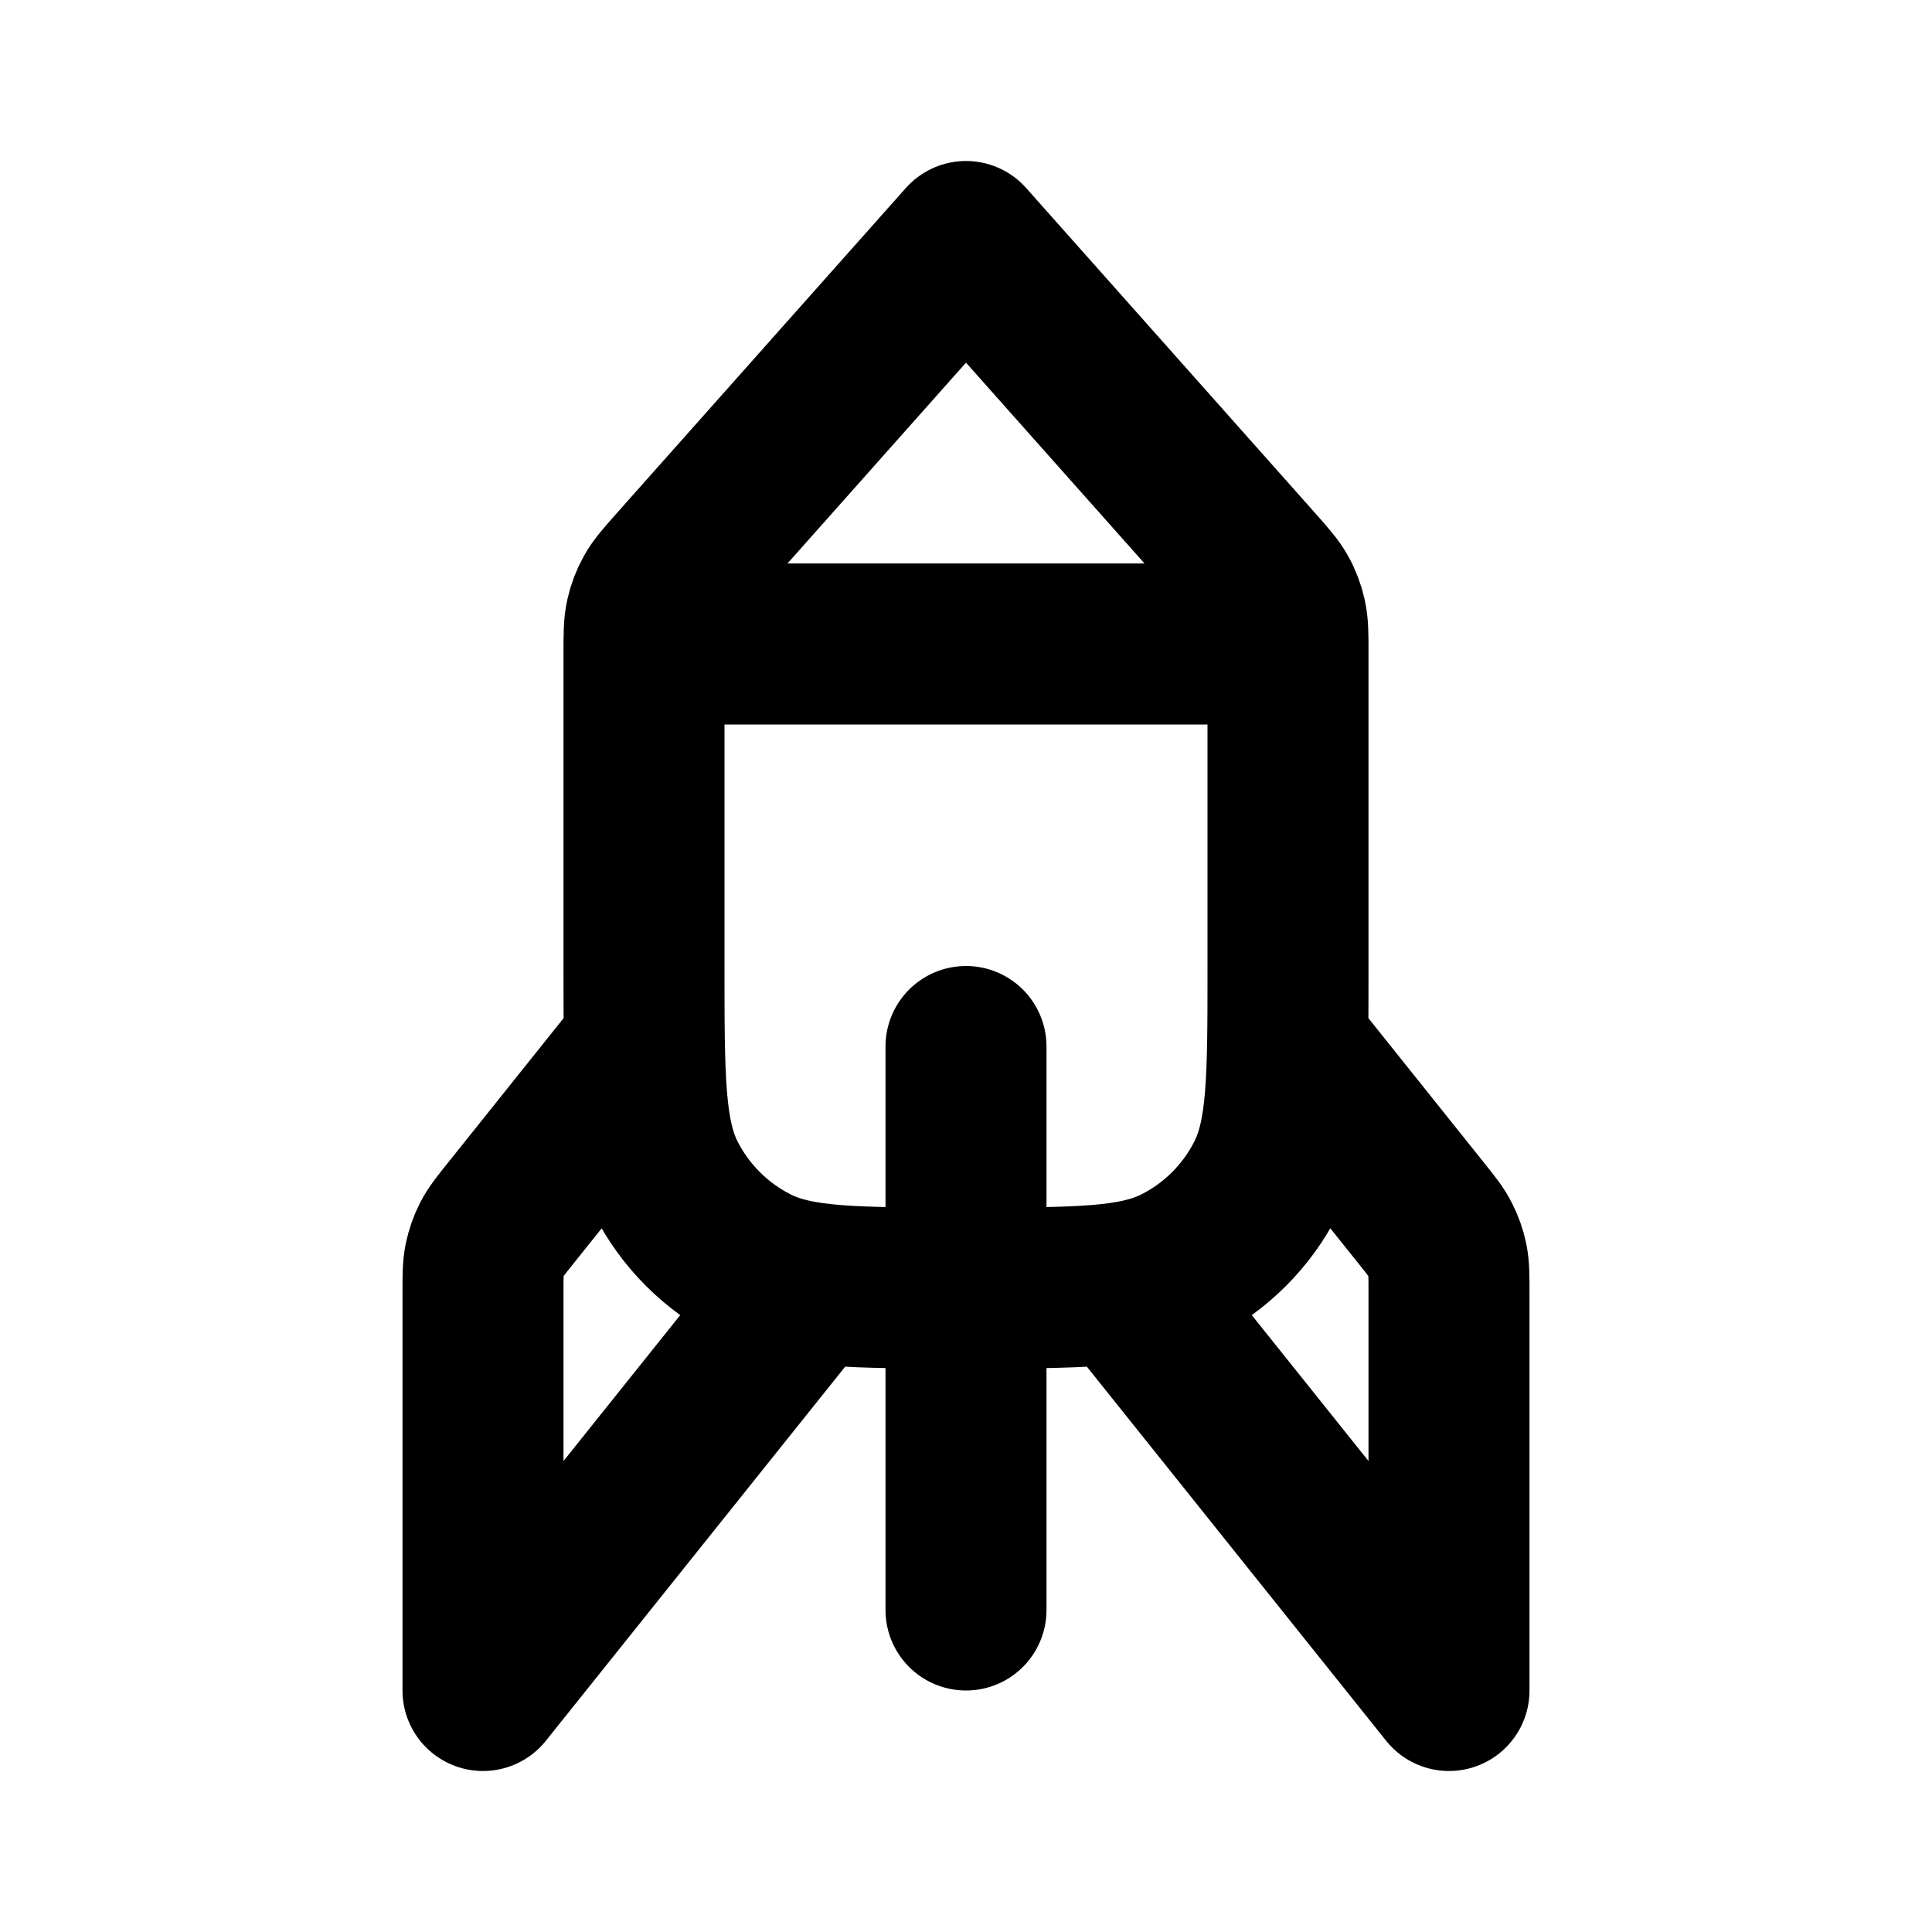
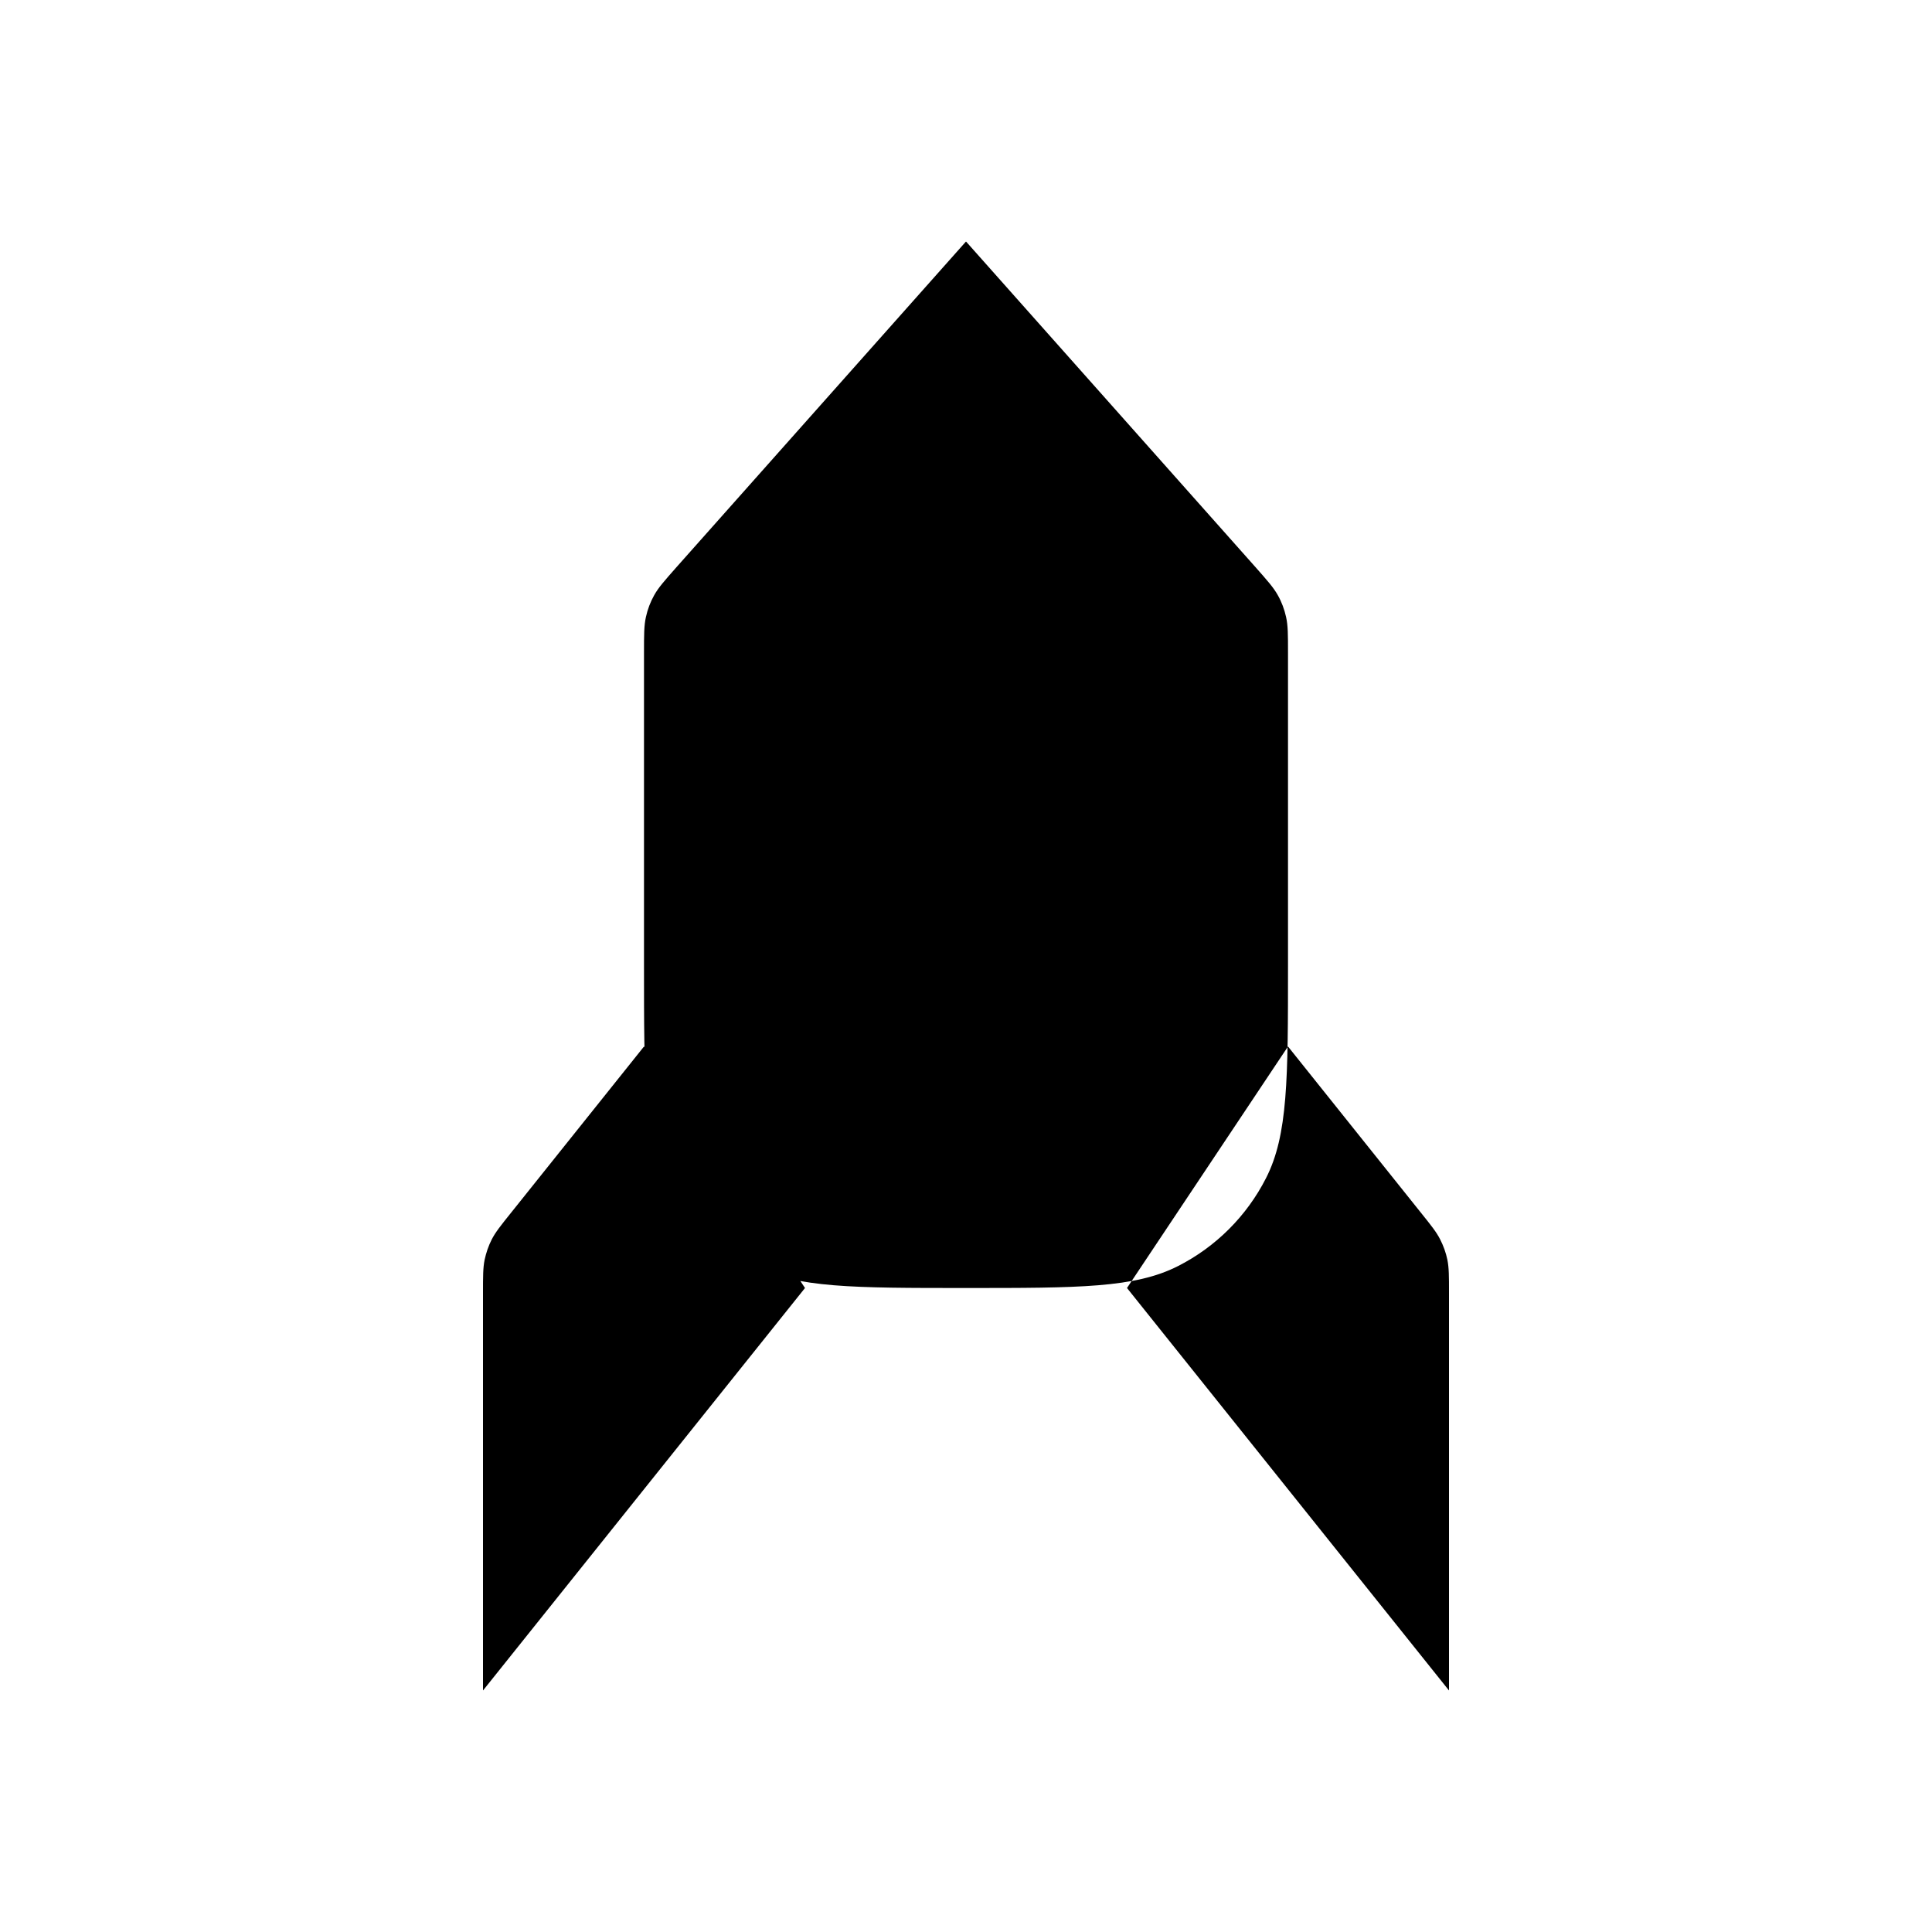
- <svg xmlns="http://www.w3.org/2000/svg" width="800px" height="800px" viewBox="0 0 24 24" fill="none">
-   <path d="M8 13L6.351 15.062C6.221 15.224 6.156 15.305 6.109 15.396C6.068 15.476 6.039 15.562 6.02 15.65C6 15.749 6 15.853 6 16.061V21L10 16M16 13L17.649 15.062C17.779 15.224 17.844 15.305 17.89 15.396C17.931 15.476 17.962 15.562 17.98 15.65C18 15.749 18 15.853 18 16.061V21L14 16M12 13V20M8 8H16M12 3L8.404 7.045C8.255 7.214 8.18 7.298 8.127 7.393C8.079 7.478 8.045 7.569 8.024 7.664C8 7.771 8 7.883 8 8.108V12C8 13.4 8 14.1 8.272 14.635C8.512 15.105 8.895 15.488 9.365 15.727C9.9 16 10.6 16 12 16C13.4 16 14.1 16 14.635 15.727C15.105 15.488 15.488 15.105 15.727 14.635C16 14.1 16 13.4 16 12V8.108C16 7.883 16 7.771 15.976 7.664C15.955 7.569 15.921 7.478 15.873 7.393C15.82 7.298 15.745 7.214 15.596 7.045L12 3Z" stroke="#000000" stroke-width="2" stroke-linecap="round" stroke-linejoin="round" />
+ <svg xmlns="http://www.w3.org/2000/svg" width="800px" height="800px" viewBox="0 0 24 24" class="fill-nord0 dark:fill-nord3">
+   <path d="M8 13L6.351 15.062C6.221 15.224 6.156 15.305 6.109 15.396C6.068 15.476 6.039 15.562 6.02 15.65C6 15.749 6 15.853 6 16.061V21L10 16M16 13L17.649 15.062C17.779 15.224 17.844 15.305 17.89 15.396C17.931 15.476 17.962 15.562 17.98 15.65C18 15.749 18 15.853 18 16.061V21L14 16M12 13V20M8 8H16M12 3L8.404 7.045C8.255 7.214 8.18 7.298 8.127 7.393C8.079 7.478 8.045 7.569 8.024 7.664C8 7.771 8 7.883 8 8.108V12C8 13.4 8 14.1 8.272 14.635C8.512 15.105 8.895 15.488 9.365 15.727C9.9 16 10.6 16 12 16C13.4 16 14.1 16 14.635 15.727C15.105 15.488 15.488 15.105 15.727 14.635C16 14.1 16 13.4 16 12V8.108C16 7.883 16 7.771 15.976 7.664C15.955 7.569 15.921 7.478 15.873 7.393C15.82 7.298 15.745 7.214 15.596 7.045L12 3Z" stroke-width="2" stroke-linecap="round" stroke-linejoin="round" />
</svg>
